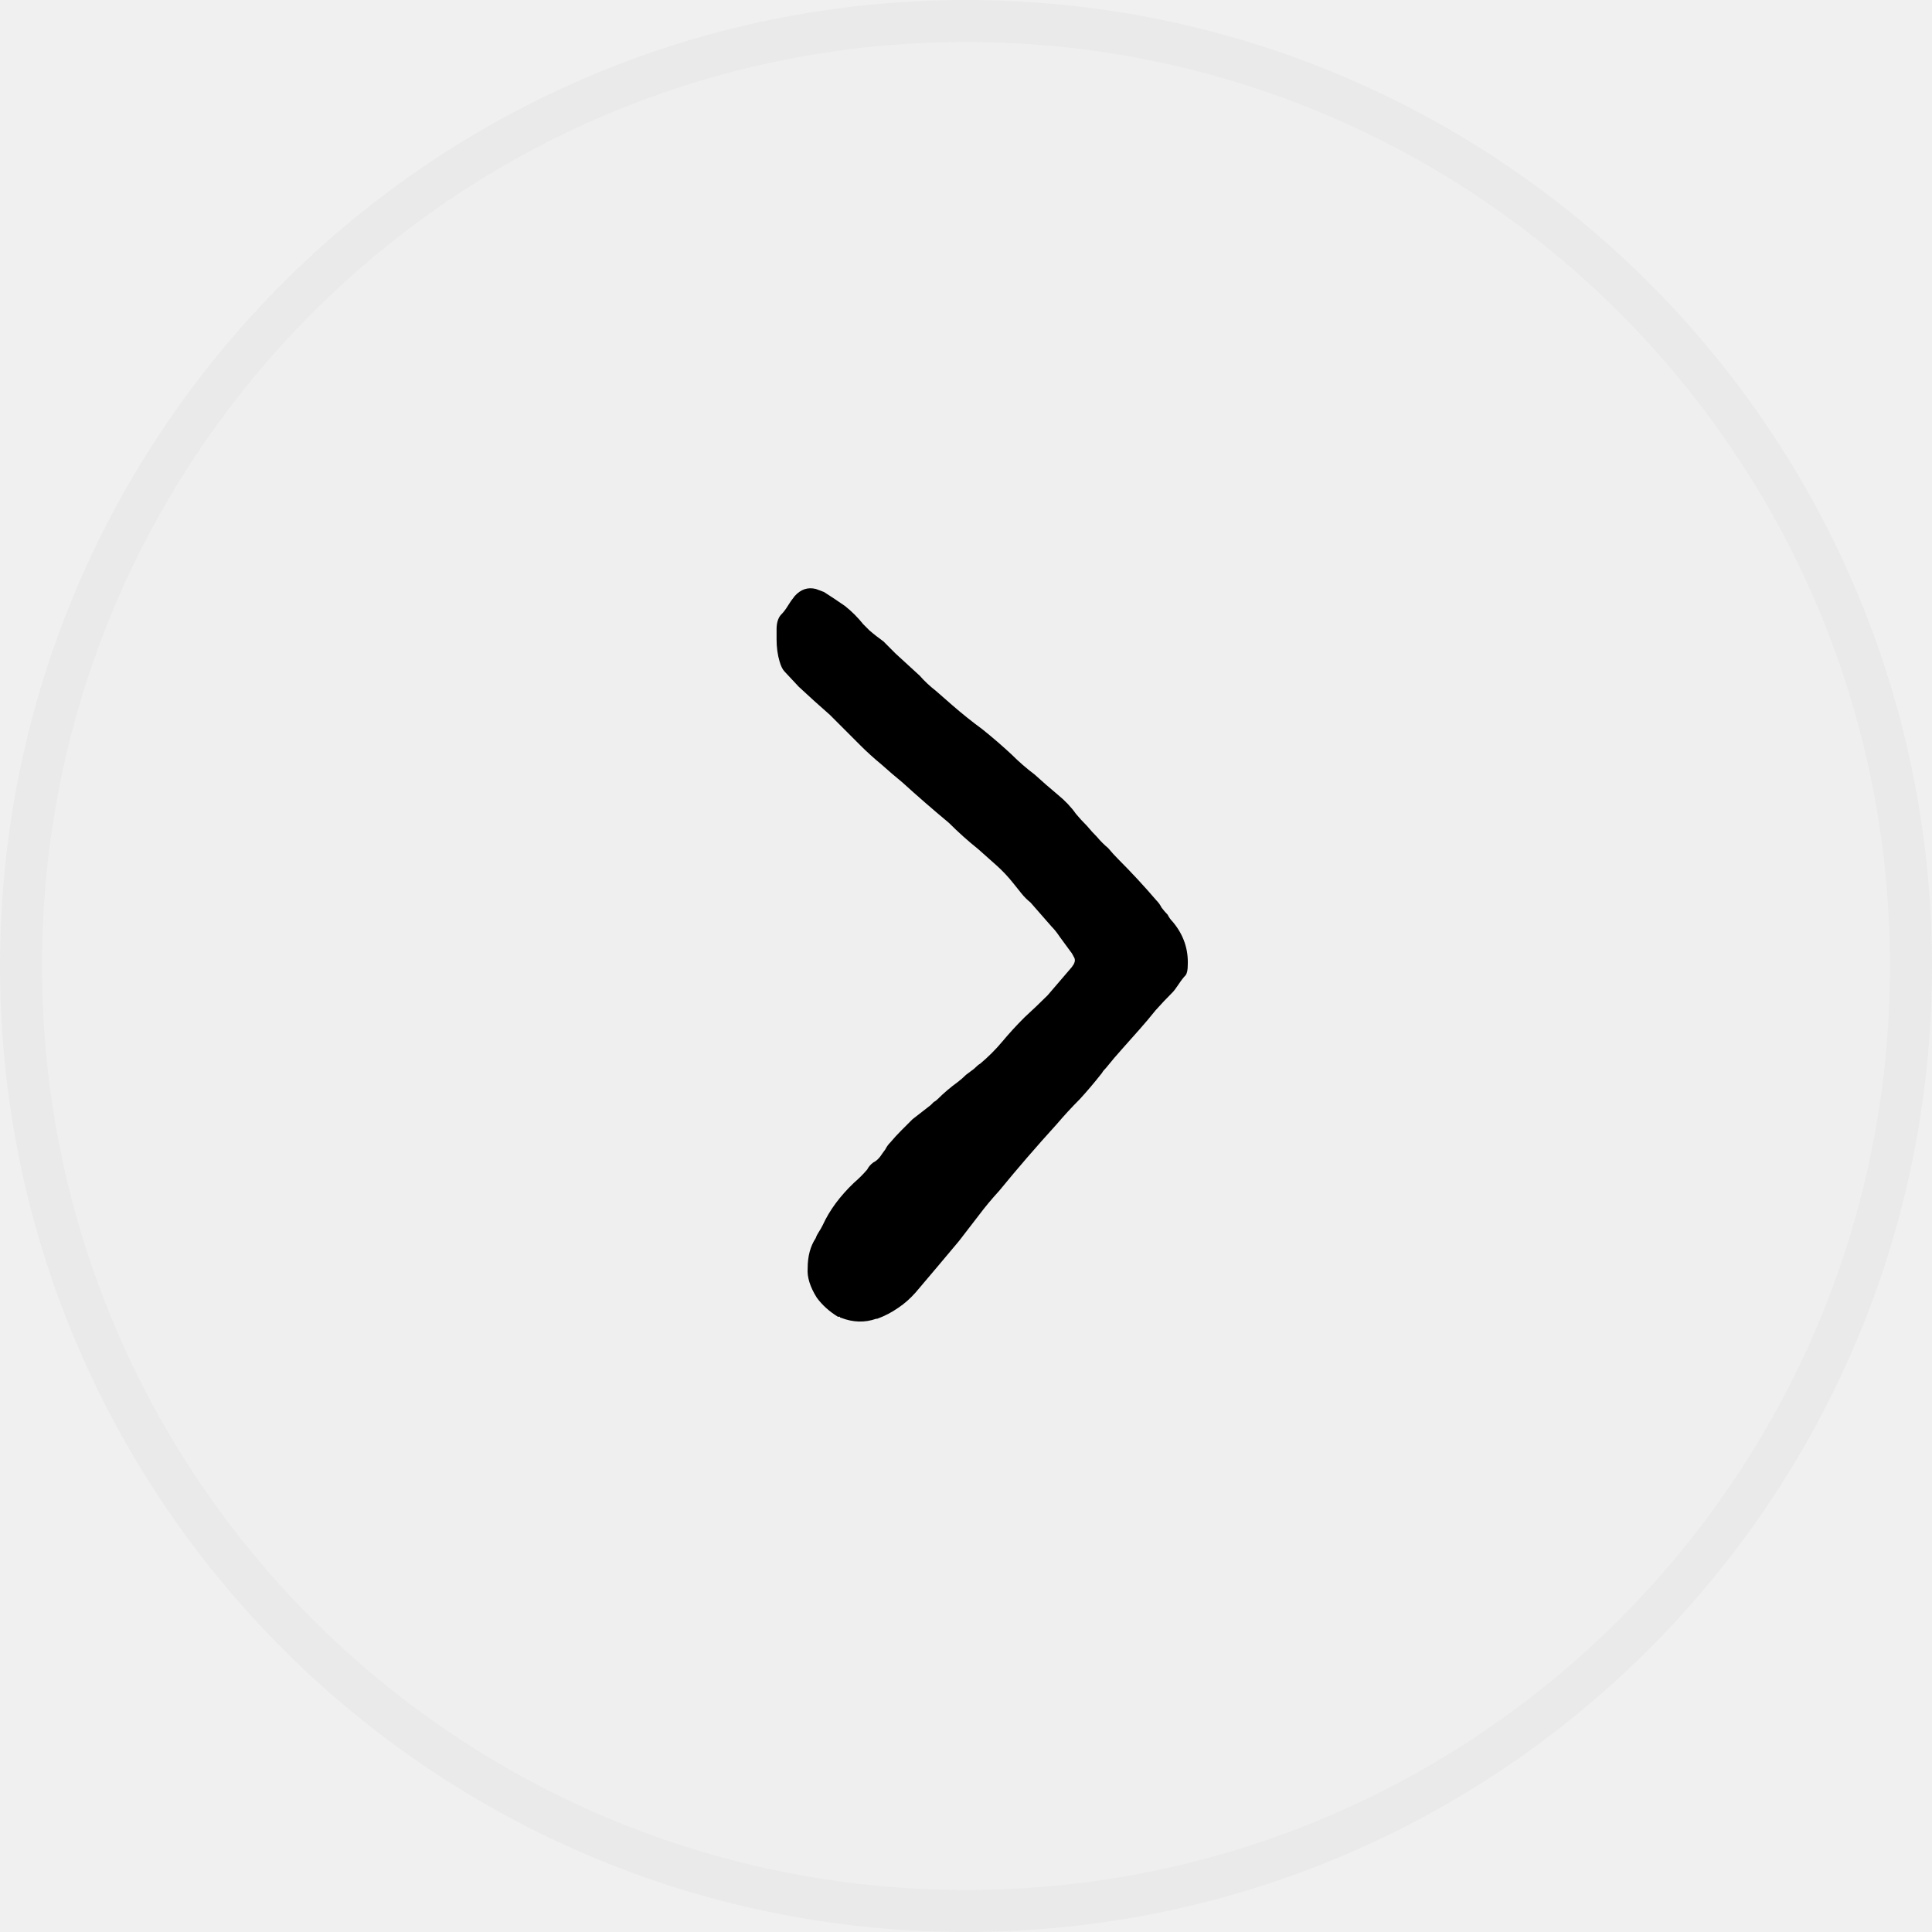
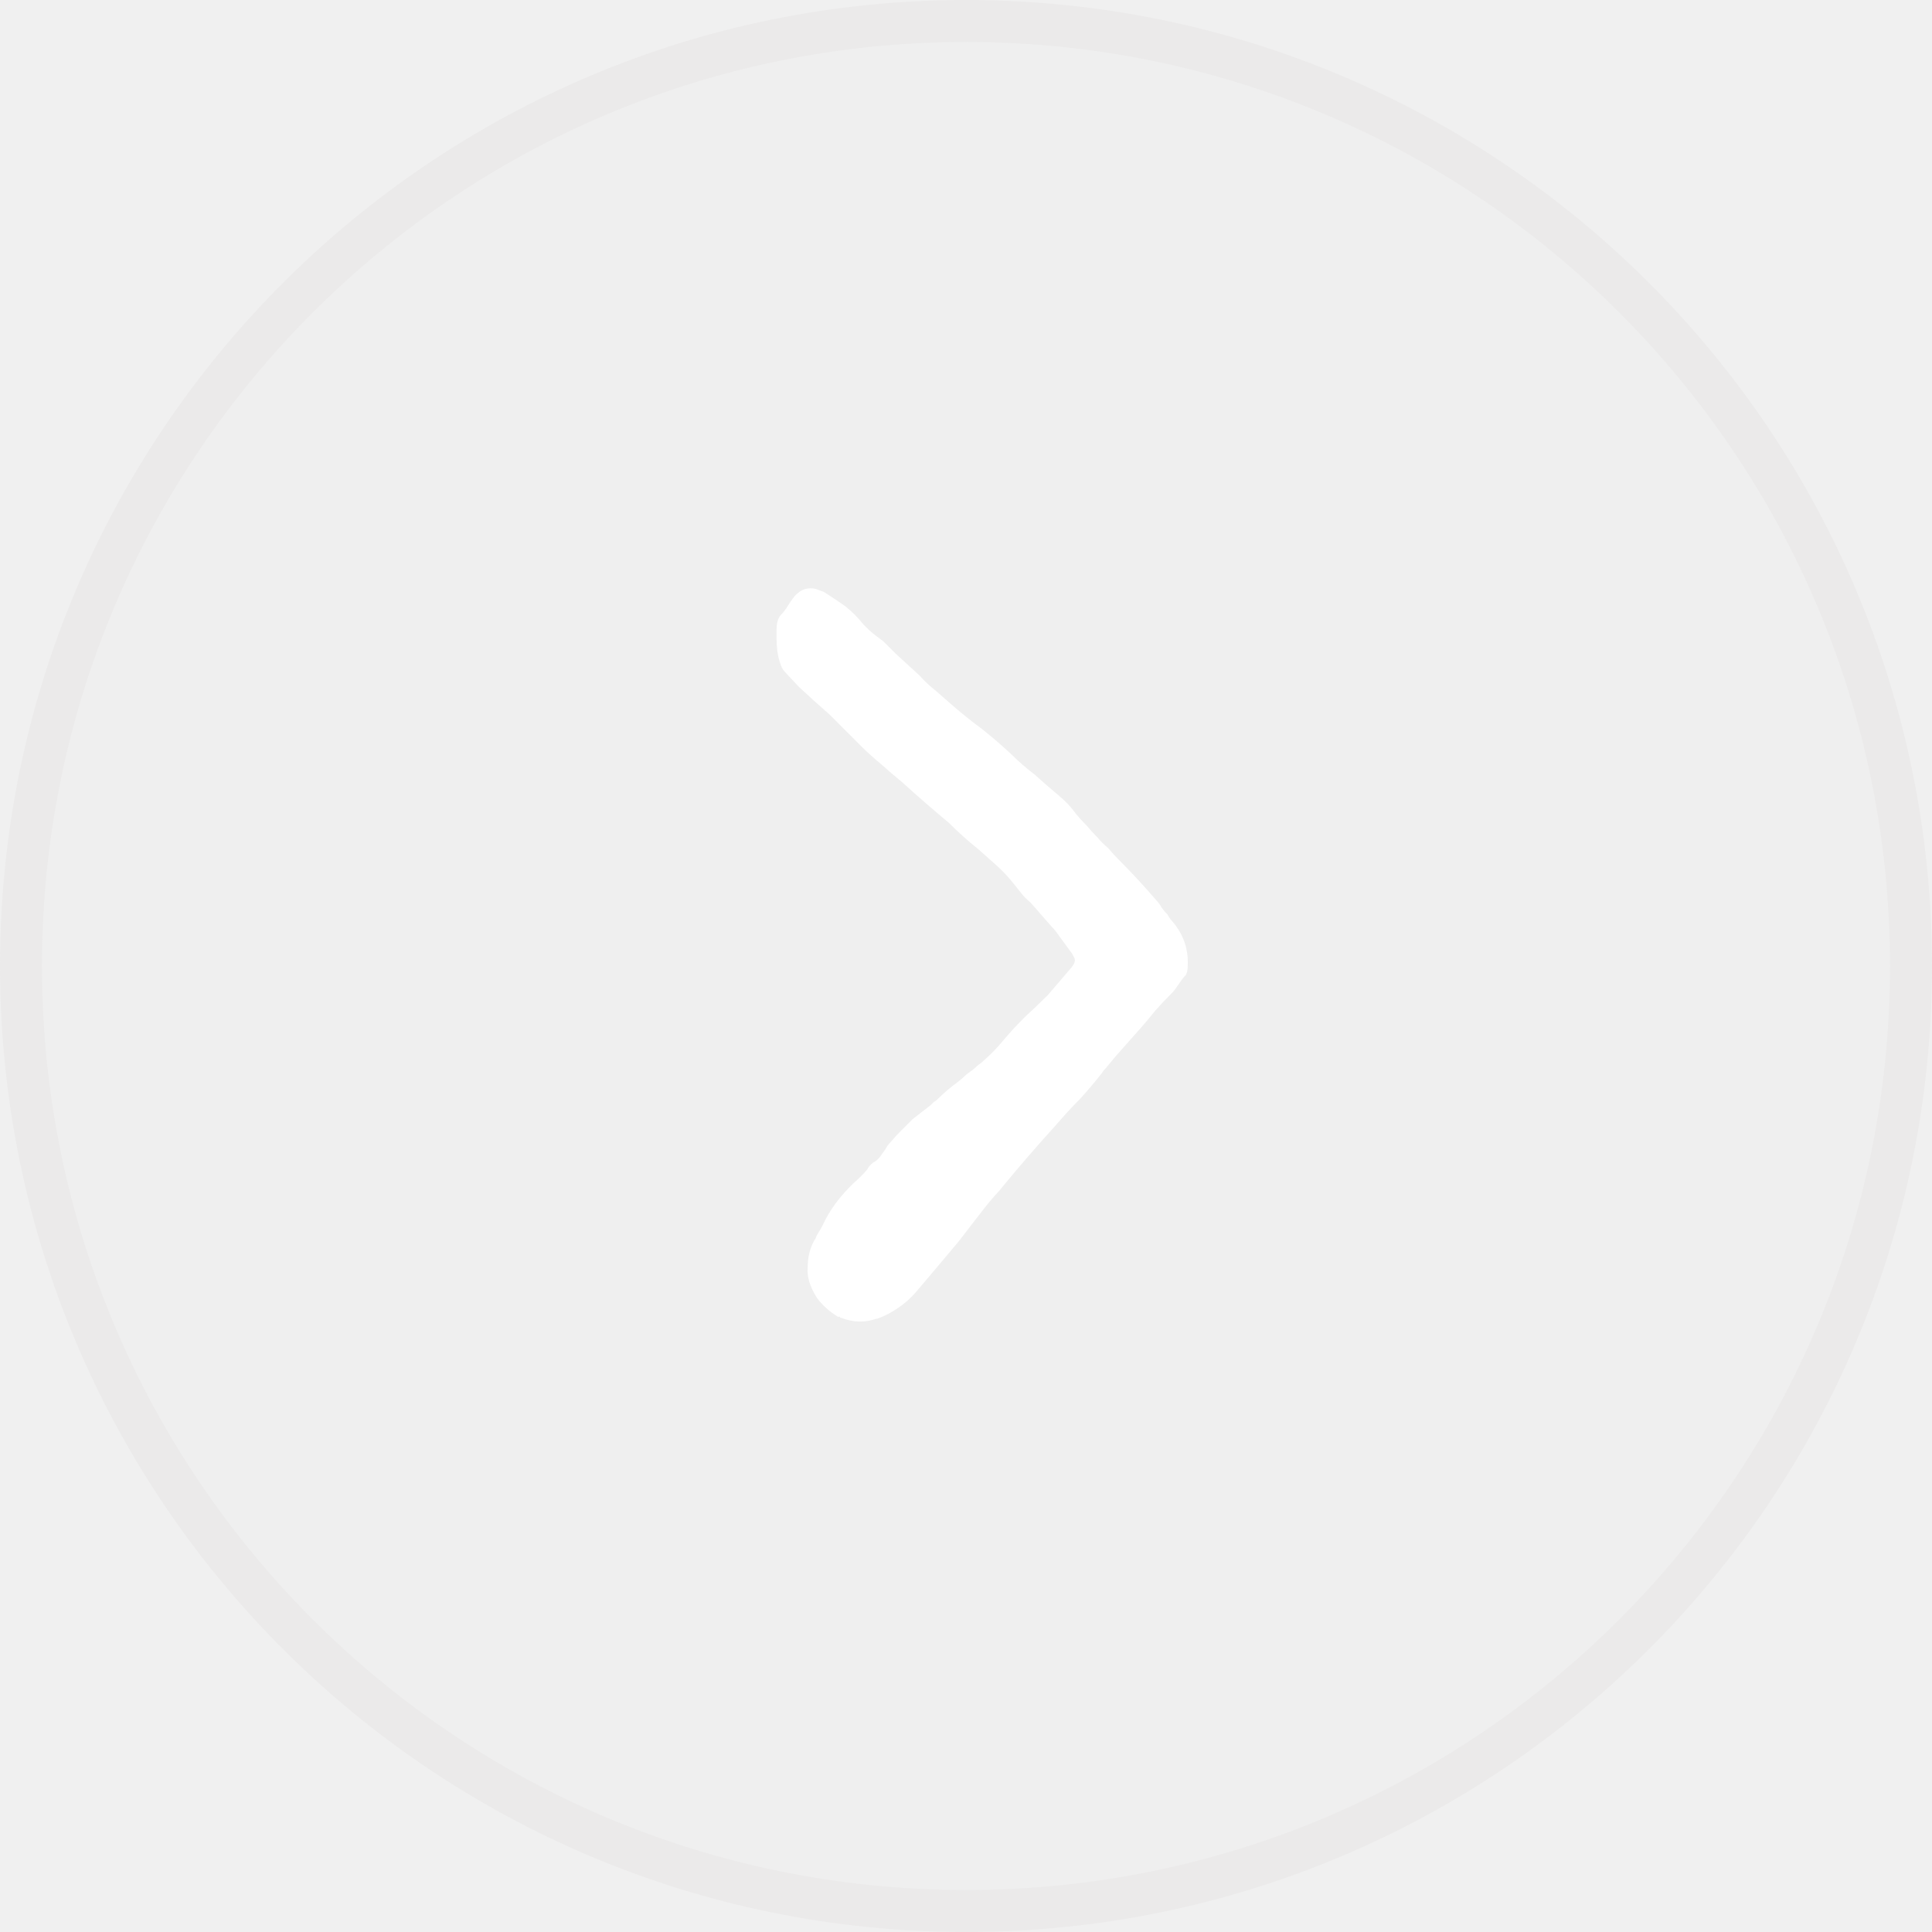
<svg xmlns="http://www.w3.org/2000/svg" width="46" height="46" viewBox="0 0 46 46" fill="none">
  <path d="M0.5 22.994C0.503 10.568 10.579 0.497 23.006 0.5C35.432 0.503 45.503 10.579 45.5 23.006C45.497 35.432 35.421 45.503 22.994 45.5C10.568 45.497 0.497 35.421 0.5 22.994Z" fill="#EFEFEF" fill-opacity="0.3" stroke="#EBEAEA" />
-   <path d="M19.426 14.023L19.618 14.095C19.794 14.207 19.962 14.319 20.122 14.431C20.282 14.559 20.426 14.703 20.554 14.863L20.698 15.007C20.81 15.104 20.922 15.191 21.034 15.271C21.13 15.367 21.226 15.464 21.322 15.56L21.898 16.088C22.01 16.216 22.138 16.336 22.282 16.448C22.41 16.56 22.538 16.672 22.666 16.784C22.905 16.992 23.145 17.184 23.385 17.36C23.625 17.552 23.857 17.752 24.081 17.96C24.257 18.136 24.441 18.296 24.633 18.44C24.809 18.601 24.993 18.761 25.185 18.921C25.361 19.065 25.505 19.217 25.617 19.377C25.697 19.473 25.785 19.569 25.881 19.665C25.961 19.761 26.041 19.849 26.121 19.929C26.201 20.025 26.289 20.113 26.385 20.193C26.465 20.289 26.545 20.377 26.625 20.457C26.945 20.777 27.248 21.105 27.536 21.441C27.584 21.489 27.624 21.545 27.656 21.609C27.704 21.673 27.752 21.729 27.8 21.777C27.832 21.841 27.872 21.897 27.92 21.945C28.176 22.249 28.296 22.593 28.28 22.977C28.28 23.089 28.264 23.169 28.232 23.217C28.184 23.265 28.128 23.337 28.064 23.433C28 23.529 27.952 23.593 27.92 23.625C27.776 23.769 27.64 23.913 27.512 24.057C27.384 24.217 27.256 24.369 27.128 24.513C27 24.657 26.872 24.801 26.744 24.945C26.599 25.105 26.463 25.265 26.335 25.425C26.287 25.473 26.255 25.513 26.239 25.545C26.063 25.769 25.887 25.977 25.711 26.169C25.519 26.361 25.335 26.561 25.159 26.768C24.679 27.296 24.223 27.824 23.791 28.352C23.615 28.544 23.455 28.736 23.311 28.928C23.151 29.136 22.99 29.344 22.83 29.552C22.654 29.76 22.486 29.96 22.326 30.152C22.15 30.36 21.974 30.568 21.798 30.776C21.67 30.92 21.534 31.04 21.39 31.136C21.23 31.248 21.062 31.335 20.886 31.399L20.862 31.399C20.59 31.495 20.31 31.487 20.022 31.375C20.006 31.375 19.998 31.367 19.998 31.351C19.982 31.351 19.966 31.351 19.95 31.351C19.742 31.223 19.574 31.071 19.446 30.895C19.286 30.639 19.214 30.407 19.23 30.199C19.23 29.911 19.294 29.671 19.422 29.479C19.438 29.431 19.462 29.383 19.494 29.335C19.526 29.287 19.558 29.231 19.59 29.167C19.751 28.815 19.999 28.479 20.335 28.159C20.447 28.063 20.551 27.959 20.647 27.847C20.679 27.783 20.727 27.727 20.791 27.679C20.855 27.648 20.911 27.599 20.959 27.535C20.991 27.488 21.031 27.431 21.079 27.367C21.111 27.303 21.151 27.247 21.199 27.2C21.279 27.104 21.367 27.008 21.463 26.912C21.559 26.816 21.647 26.728 21.727 26.648L22.159 26.312C22.175 26.296 22.199 26.272 22.231 26.24C22.263 26.224 22.295 26.2 22.327 26.168C22.471 26.024 22.631 25.888 22.807 25.76C22.871 25.712 22.935 25.656 22.999 25.592C23.063 25.544 23.127 25.496 23.191 25.448C23.255 25.384 23.303 25.344 23.335 25.328C23.527 25.168 23.703 24.992 23.864 24.8C24.024 24.608 24.2 24.416 24.392 24.224C24.584 24.048 24.768 23.872 24.944 23.697C25.04 23.584 25.136 23.473 25.232 23.361C25.328 23.249 25.424 23.137 25.52 23.025L25.568 22.953C25.6 22.889 25.6 22.833 25.568 22.785C25.536 22.721 25.512 22.681 25.496 22.665L25.232 22.305C25.168 22.209 25.104 22.128 25.04 22.064L24.536 21.488C24.456 21.424 24.384 21.352 24.32 21.272C24.256 21.192 24.192 21.112 24.128 21.032C24.001 20.872 23.865 20.728 23.721 20.6C23.577 20.472 23.433 20.344 23.289 20.216C23.049 20.024 22.817 19.816 22.593 19.592C22.209 19.272 21.841 18.952 21.489 18.632C21.313 18.488 21.145 18.343 20.985 18.2C20.809 18.055 20.641 17.903 20.481 17.743C20.241 17.503 20.002 17.263 19.762 17.023C19.506 16.799 19.258 16.575 19.018 16.351L18.682 15.991C18.634 15.943 18.594 15.863 18.562 15.751C18.514 15.591 18.49 15.415 18.49 15.223L18.49 14.983C18.49 14.839 18.522 14.727 18.586 14.647C18.65 14.583 18.706 14.511 18.754 14.431C18.802 14.351 18.858 14.271 18.922 14.191C19.066 14.031 19.234 13.975 19.426 14.023Z" fill="black" />
+   <path d="M19.426 14.023L19.618 14.095C19.794 14.207 19.962 14.319 20.122 14.431C20.282 14.559 20.426 14.703 20.554 14.863L20.698 15.007C20.81 15.104 20.922 15.191 21.034 15.271C21.13 15.367 21.226 15.464 21.322 15.56L21.898 16.088C22.01 16.216 22.138 16.336 22.282 16.448C22.41 16.56 22.538 16.672 22.666 16.784C22.905 16.992 23.145 17.184 23.385 17.36C23.625 17.552 23.857 17.752 24.081 17.96C24.257 18.136 24.441 18.296 24.633 18.44C24.809 18.601 24.993 18.761 25.185 18.921C25.361 19.065 25.505 19.217 25.617 19.377C25.697 19.473 25.785 19.569 25.881 19.665C25.961 19.761 26.041 19.849 26.121 19.929C26.201 20.025 26.289 20.113 26.385 20.193C26.465 20.289 26.545 20.377 26.625 20.457C26.945 20.777 27.248 21.105 27.536 21.441C27.584 21.489 27.624 21.545 27.656 21.609C27.704 21.673 27.752 21.729 27.8 21.777C27.832 21.841 27.872 21.897 27.92 21.945C28.176 22.249 28.296 22.593 28.28 22.977C28.28 23.089 28.264 23.169 28.232 23.217C28.184 23.265 28.128 23.337 28.064 23.433C28 23.529 27.952 23.593 27.92 23.625C27.776 23.769 27.64 23.913 27.512 24.057C27.384 24.217 27.256 24.369 27.128 24.513C27 24.657 26.872 24.801 26.744 24.945C26.599 25.105 26.463 25.265 26.335 25.425C26.287 25.473 26.255 25.513 26.239 25.545C26.063 25.769 25.887 25.977 25.711 26.169C25.519 26.361 25.335 26.561 25.159 26.768C24.679 27.296 24.223 27.824 23.791 28.352C23.615 28.544 23.455 28.736 23.311 28.928C23.151 29.136 22.99 29.344 22.83 29.552C22.654 29.76 22.486 29.96 22.326 30.152C22.15 30.36 21.974 30.568 21.798 30.776C21.67 30.92 21.534 31.04 21.39 31.136C21.23 31.248 21.062 31.335 20.886 31.399L20.862 31.399C20.59 31.495 20.31 31.487 20.022 31.375C20.006 31.375 19.998 31.367 19.998 31.351C19.982 31.351 19.966 31.351 19.95 31.351C19.742 31.223 19.574 31.071 19.446 30.895C19.286 30.639 19.214 30.407 19.23 30.199C19.23 29.911 19.294 29.671 19.422 29.479C19.438 29.431 19.462 29.383 19.494 29.335C19.526 29.287 19.558 29.231 19.59 29.167C19.751 28.815 19.999 28.479 20.335 28.159C20.447 28.063 20.551 27.959 20.647 27.847C20.679 27.783 20.727 27.727 20.791 27.679C20.855 27.648 20.911 27.599 20.959 27.535C20.991 27.488 21.031 27.431 21.079 27.367C21.111 27.303 21.151 27.247 21.199 27.2C21.279 27.104 21.367 27.008 21.463 26.912C21.559 26.816 21.647 26.728 21.727 26.648L22.159 26.312C22.175 26.296 22.199 26.272 22.231 26.24C22.263 26.224 22.295 26.2 22.327 26.168C22.471 26.024 22.631 25.888 22.807 25.76C22.871 25.712 22.935 25.656 22.999 25.592C23.063 25.544 23.127 25.496 23.191 25.448C23.255 25.384 23.303 25.344 23.335 25.328C23.527 25.168 23.703 24.992 23.864 24.8C24.024 24.608 24.2 24.416 24.392 24.224C24.584 24.048 24.768 23.872 24.944 23.697C25.04 23.584 25.136 23.473 25.232 23.361C25.328 23.249 25.424 23.137 25.52 23.025L25.568 22.953C25.6 22.889 25.6 22.833 25.568 22.785C25.536 22.721 25.512 22.681 25.496 22.665L25.232 22.305C25.168 22.209 25.104 22.128 25.04 22.064L24.536 21.488C24.456 21.424 24.384 21.352 24.32 21.272C24.256 21.192 24.192 21.112 24.128 21.032C24.001 20.872 23.865 20.728 23.721 20.6C23.577 20.472 23.433 20.344 23.289 20.216C23.049 20.024 22.817 19.816 22.593 19.592C22.209 19.272 21.841 18.952 21.489 18.632C21.313 18.488 21.145 18.343 20.985 18.2C20.809 18.055 20.641 17.903 20.481 17.743C20.241 17.503 20.002 17.263 19.762 17.023C19.506 16.799 19.258 16.575 19.018 16.351L18.682 15.991C18.634 15.943 18.594 15.863 18.562 15.751C18.514 15.591 18.49 15.415 18.49 15.223L18.49 14.983C18.49 14.839 18.522 14.727 18.586 14.647C18.65 14.583 18.706 14.511 18.754 14.431C18.802 14.351 18.858 14.271 18.922 14.191C19.066 14.031 19.234 13.975 19.426 14.023Z" fill="white" />
</svg>
